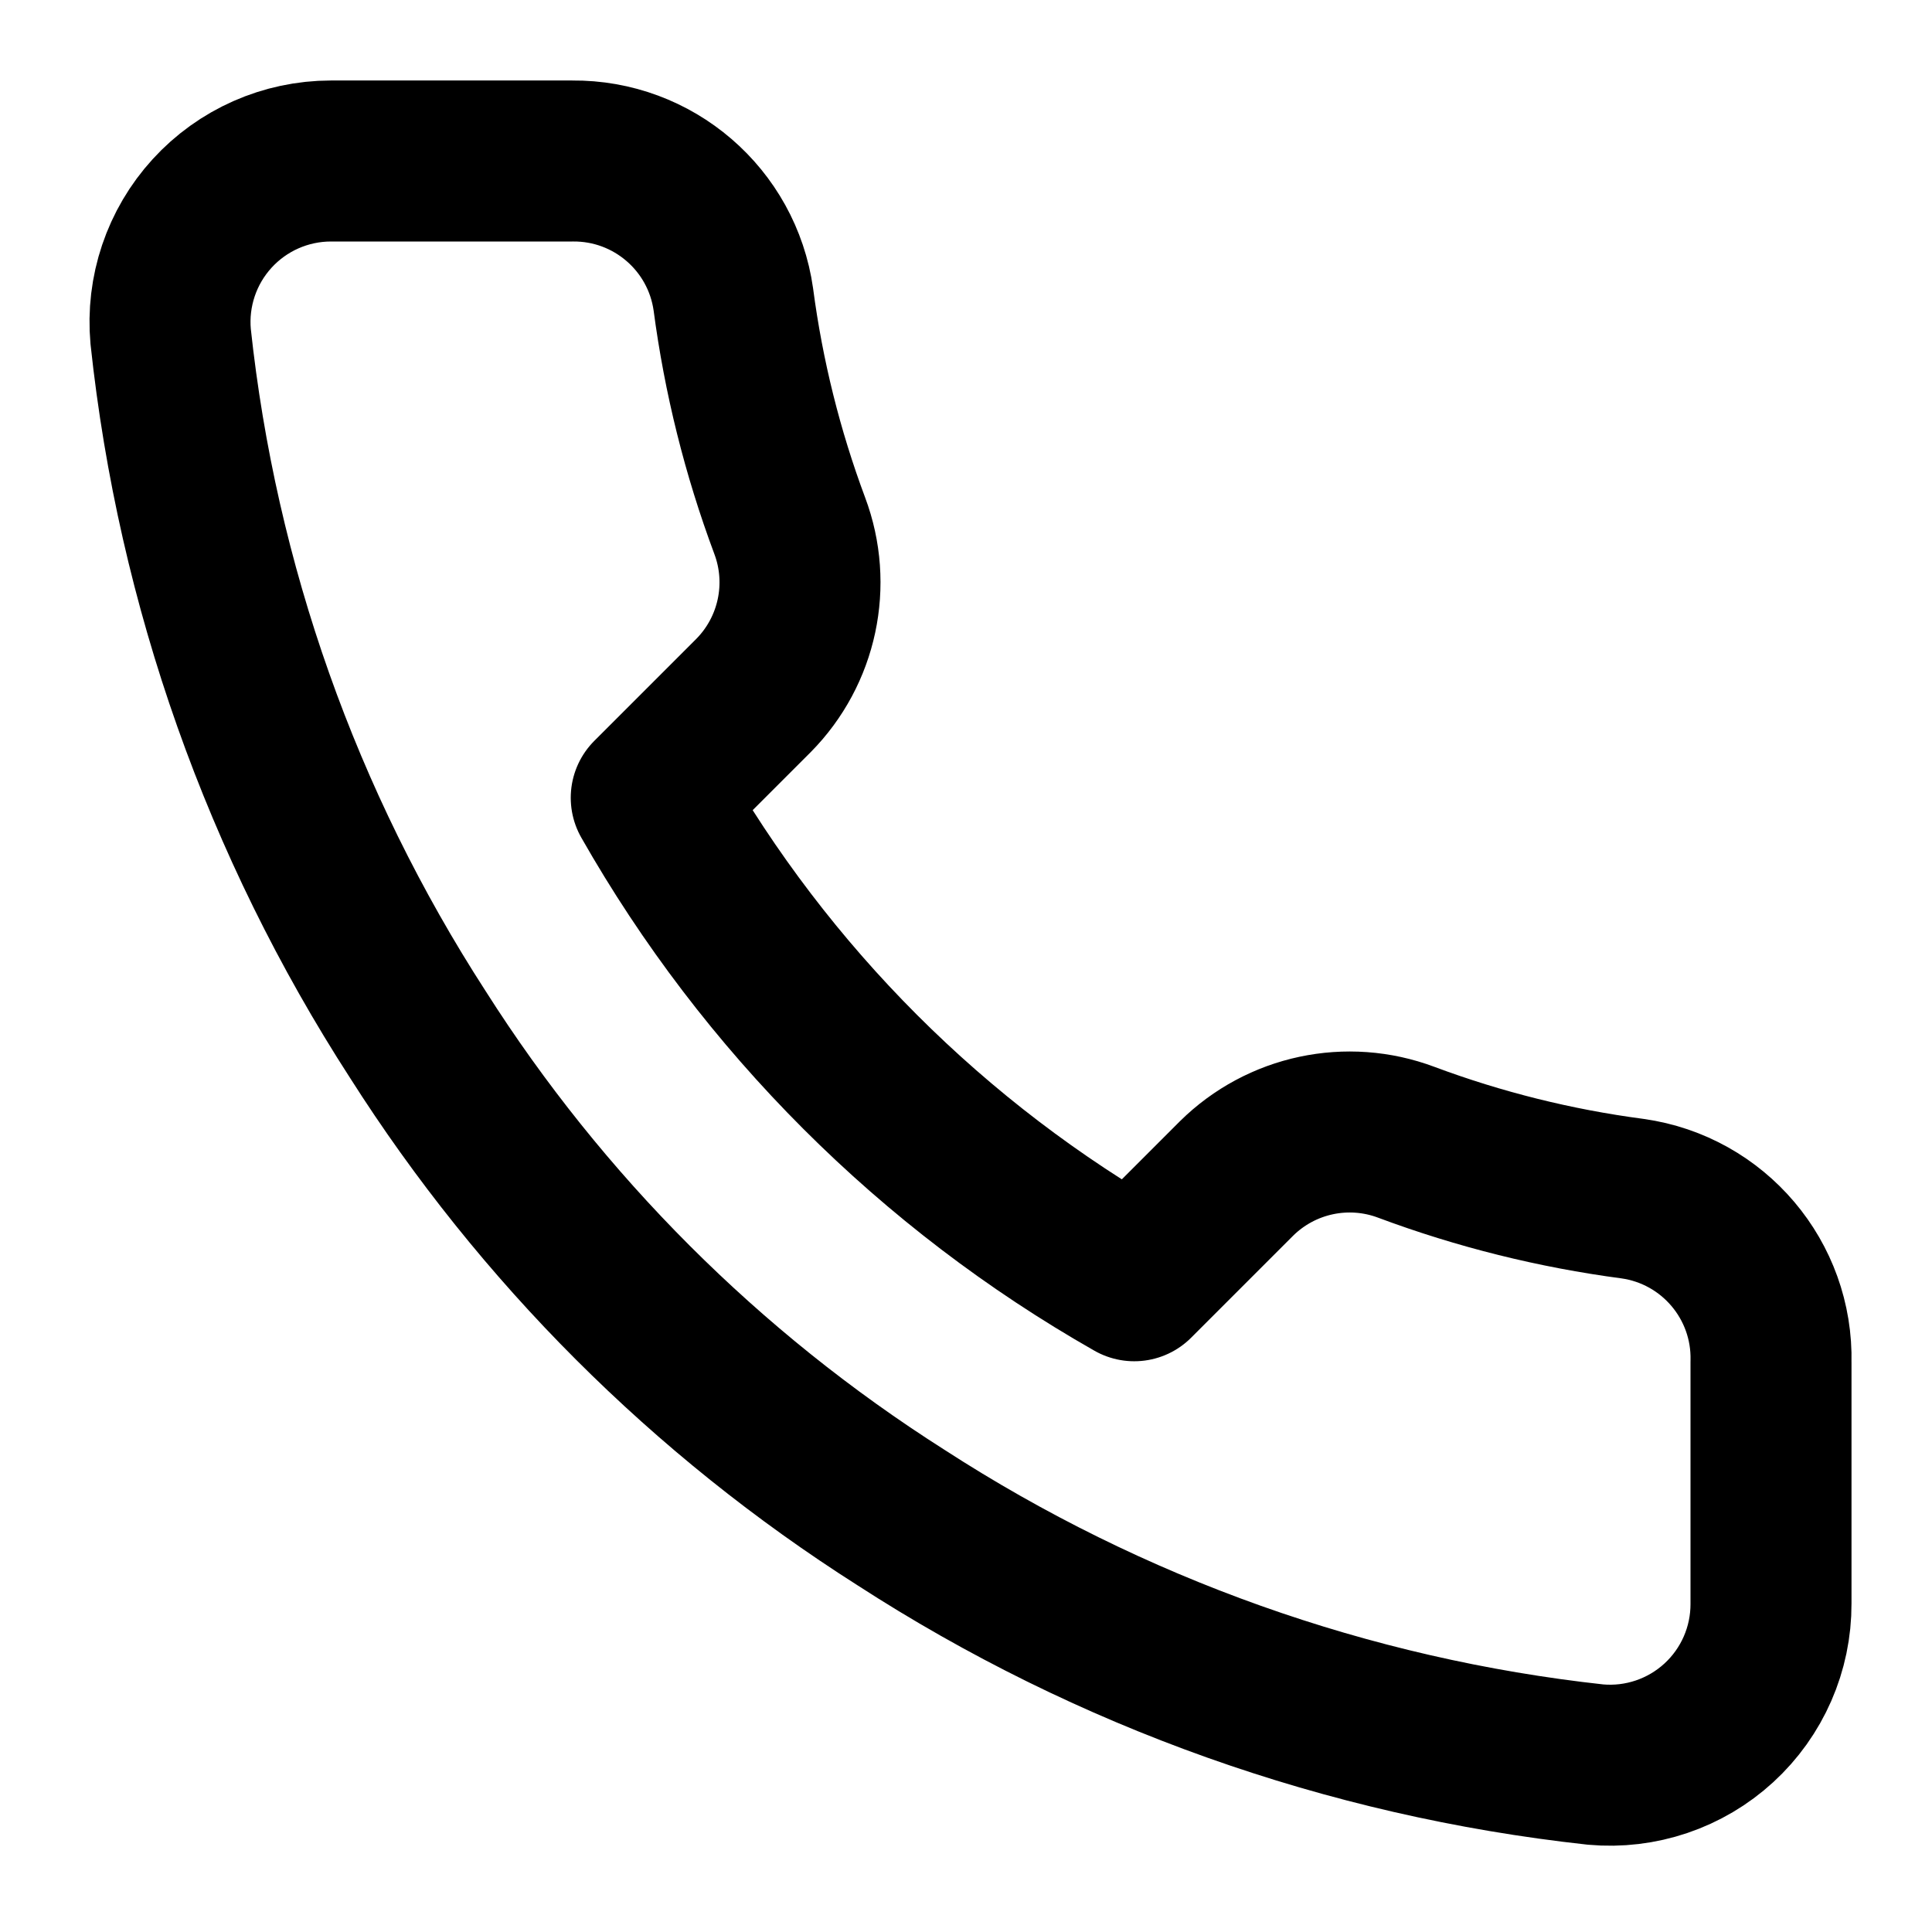
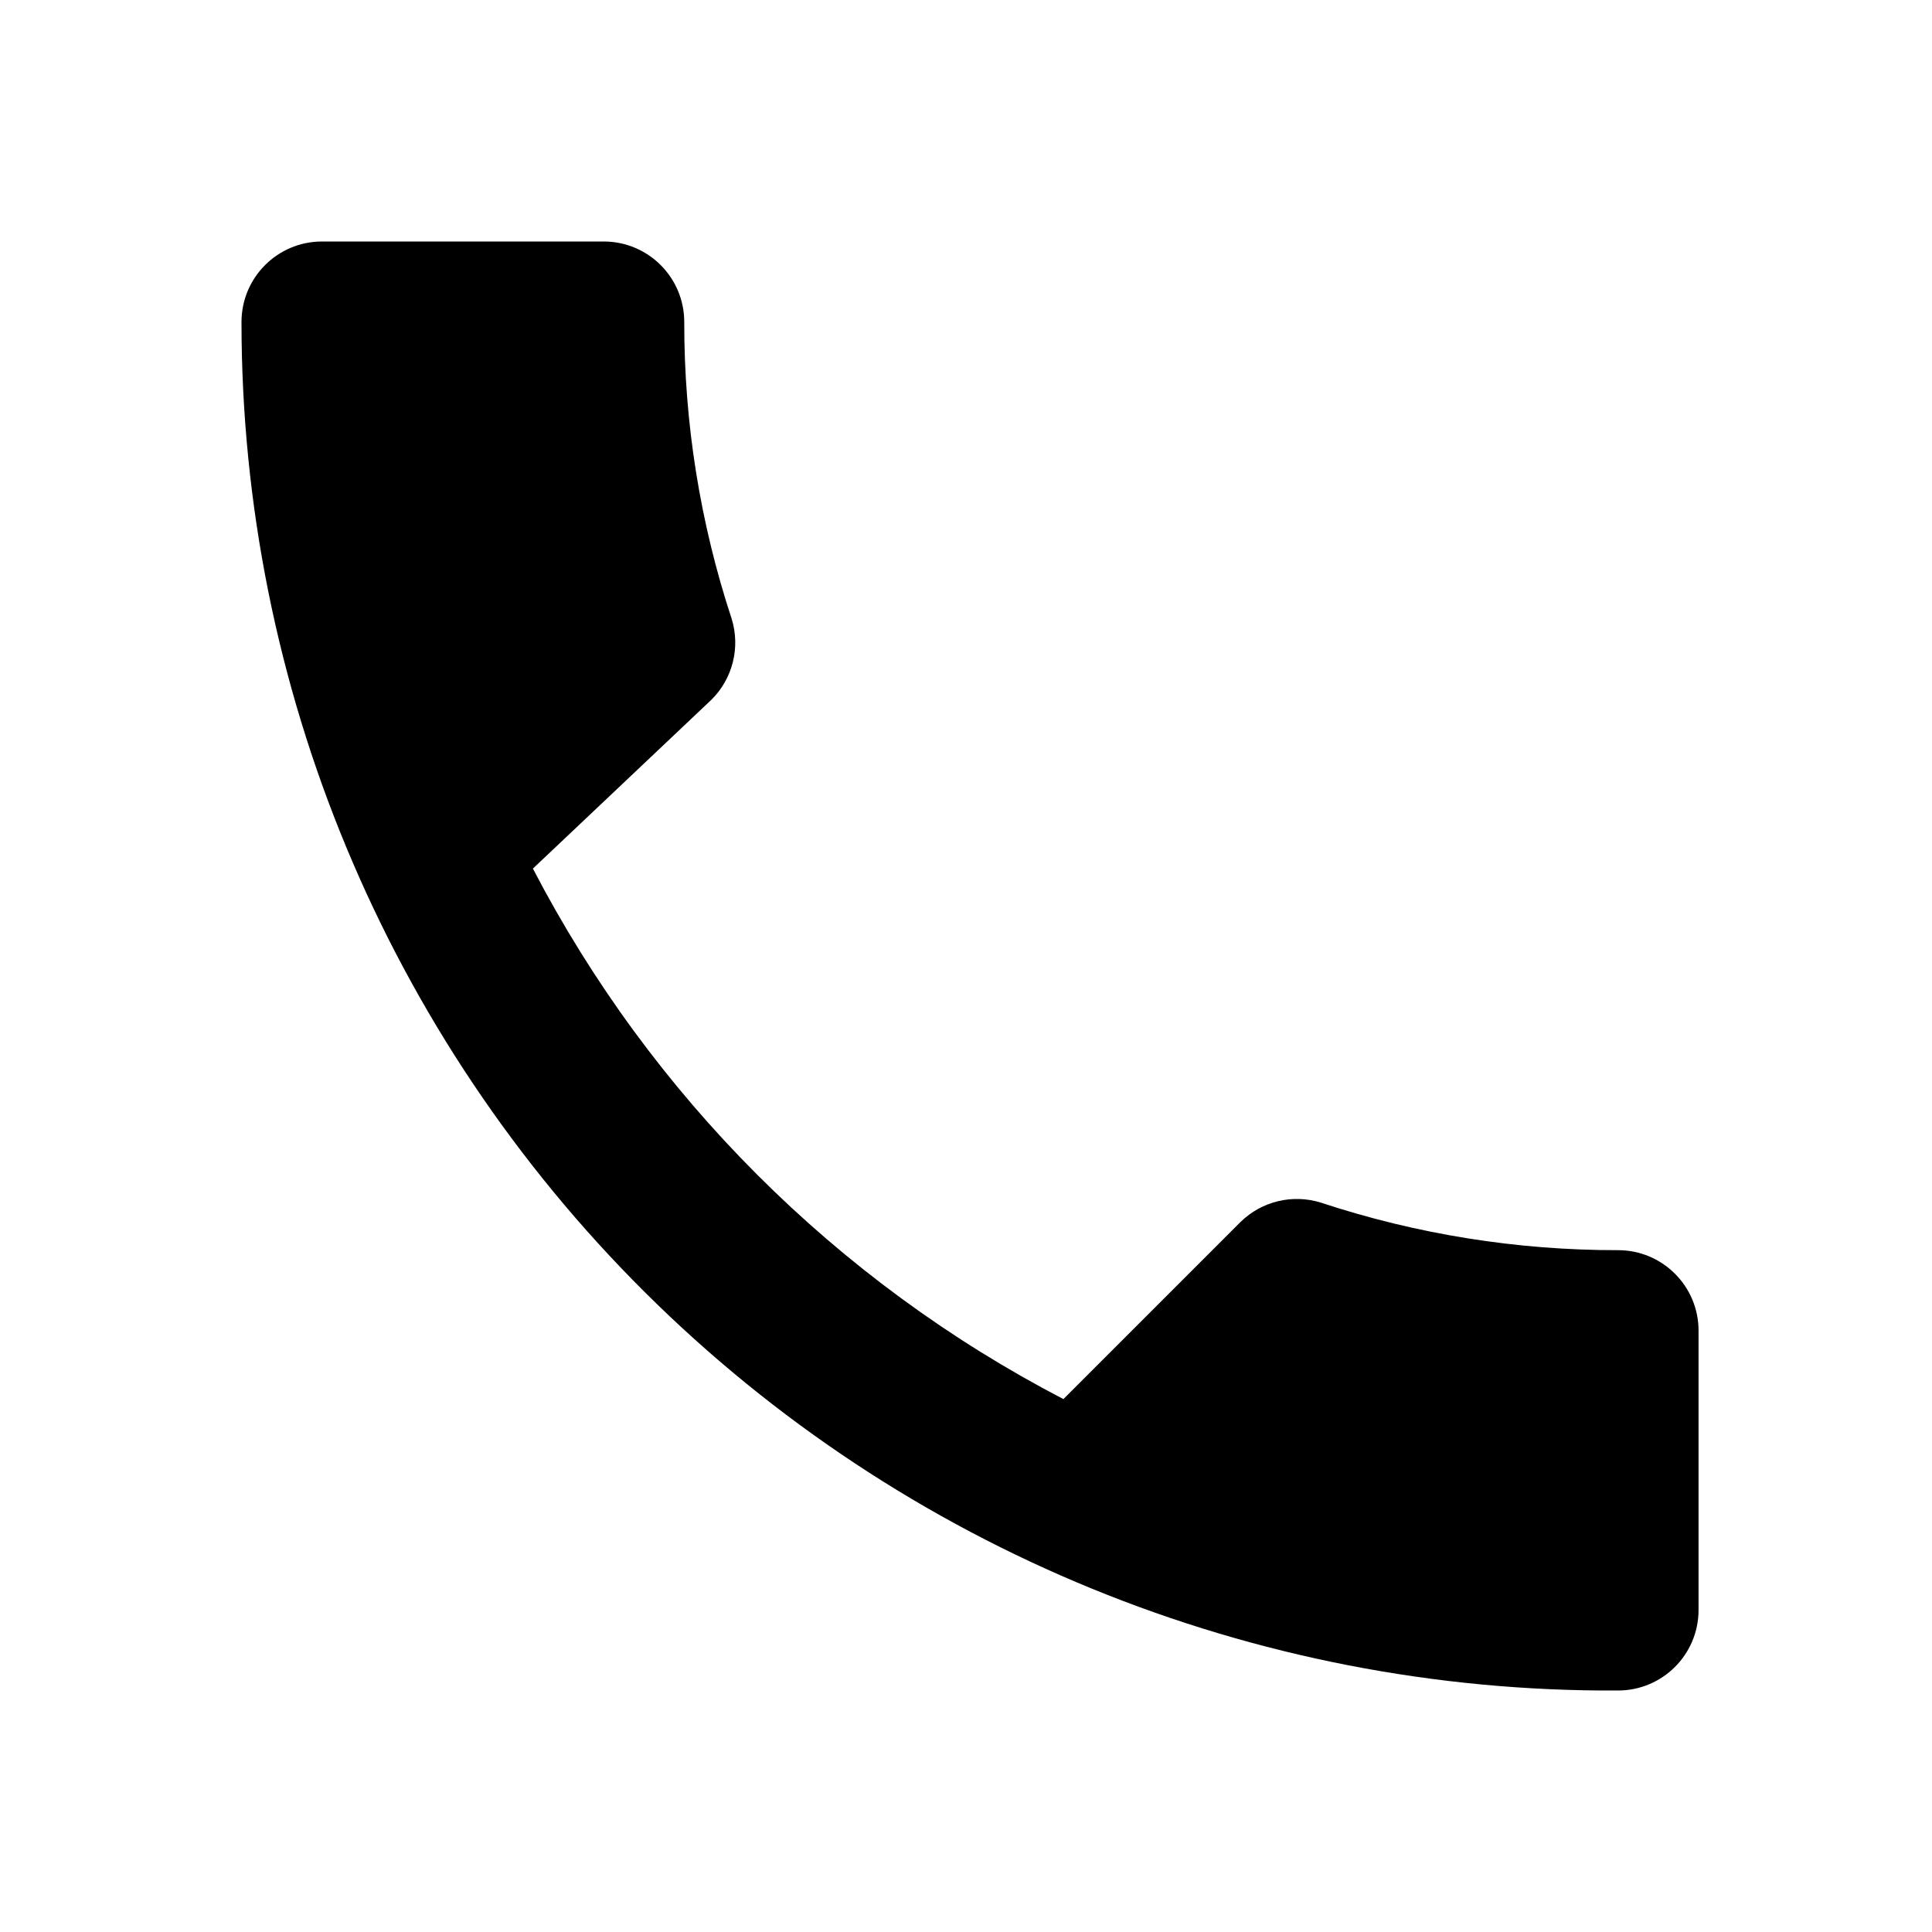
- <svg xmlns="http://www.w3.org/2000/svg" viewBox="0 0 24 24" fill="none" stroke="currentColor" stroke-width="2" stroke-linecap="round" stroke-linejoin="round">
-   <path d="M22 16.92v3a2 2 0 0 1-2.18 2          19.86 19.86 0 0 1-8.63-3.07          19.5 19.5 0 0 1-6-6          19.86 19.86 0 0 1-3.07-8.67          A2 2 0 0 1 4.11 2h3          a2 2 0 0 1 2 1.72          12.84 12.84 0 0 0 .7 2.81          2 2 0 0 1-.45 2.11L8.09 9.91          a16 16 0 0 0 6 6          l1.27-1.27          a2 2 0 0 1 2.11-.45          12.84 12.84 0 0 0 2.81.7          A2 2 0 0 1 22 16.92z" />
+ <svg xmlns="http://www.w3.org/2000/svg" viewBox="0 0 24 24" fill="currentColor">
+   <path d="M6.62 10.79a15.466 15.466 0 0 0 6.59 6.59l2.2-2.2a1 1 0 0 1 1-.24 11.72 11.72 0 0 0 3.69.59 1 1 0 0 1 1 1V20a1 1 0 0 1-1 1A17 17 0 0 1 3 4a1 1 0 0 1 1-1h3.5a1 1 0 0 1 1 1 11.72 11.72 0 0 0 .59 3.69 1 1 0 0 1-.25 1z" />
</svg>
